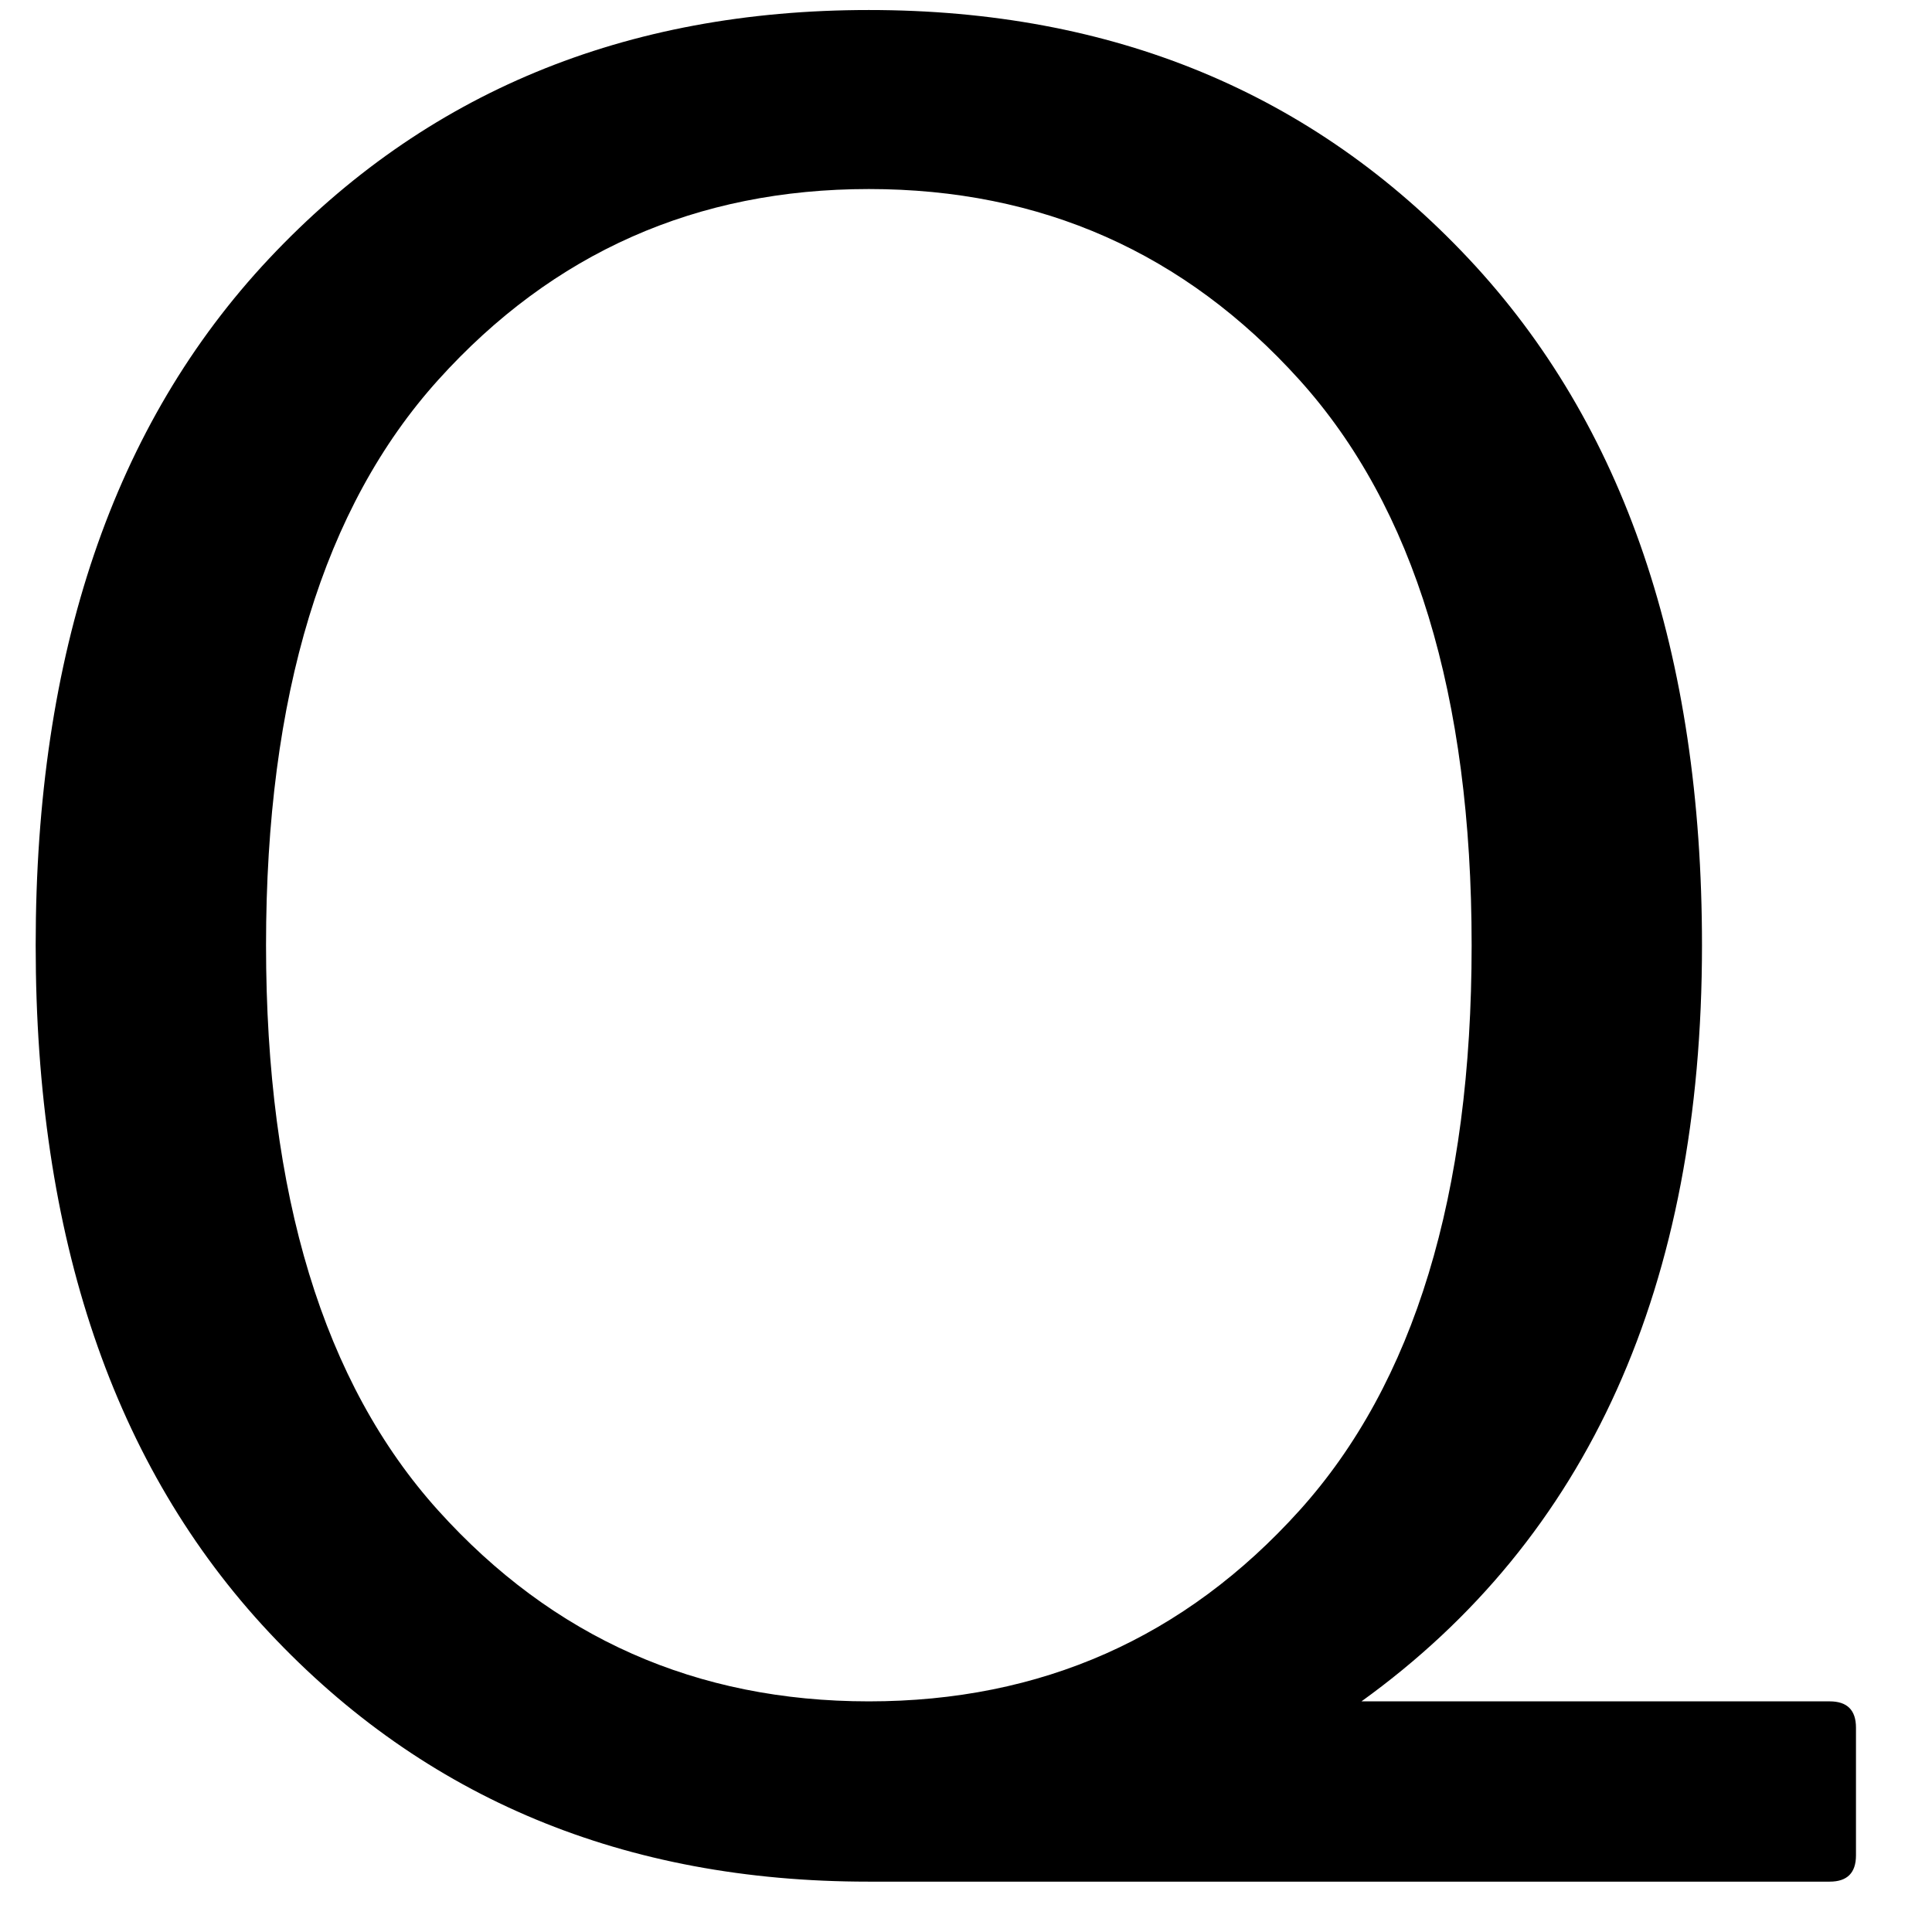
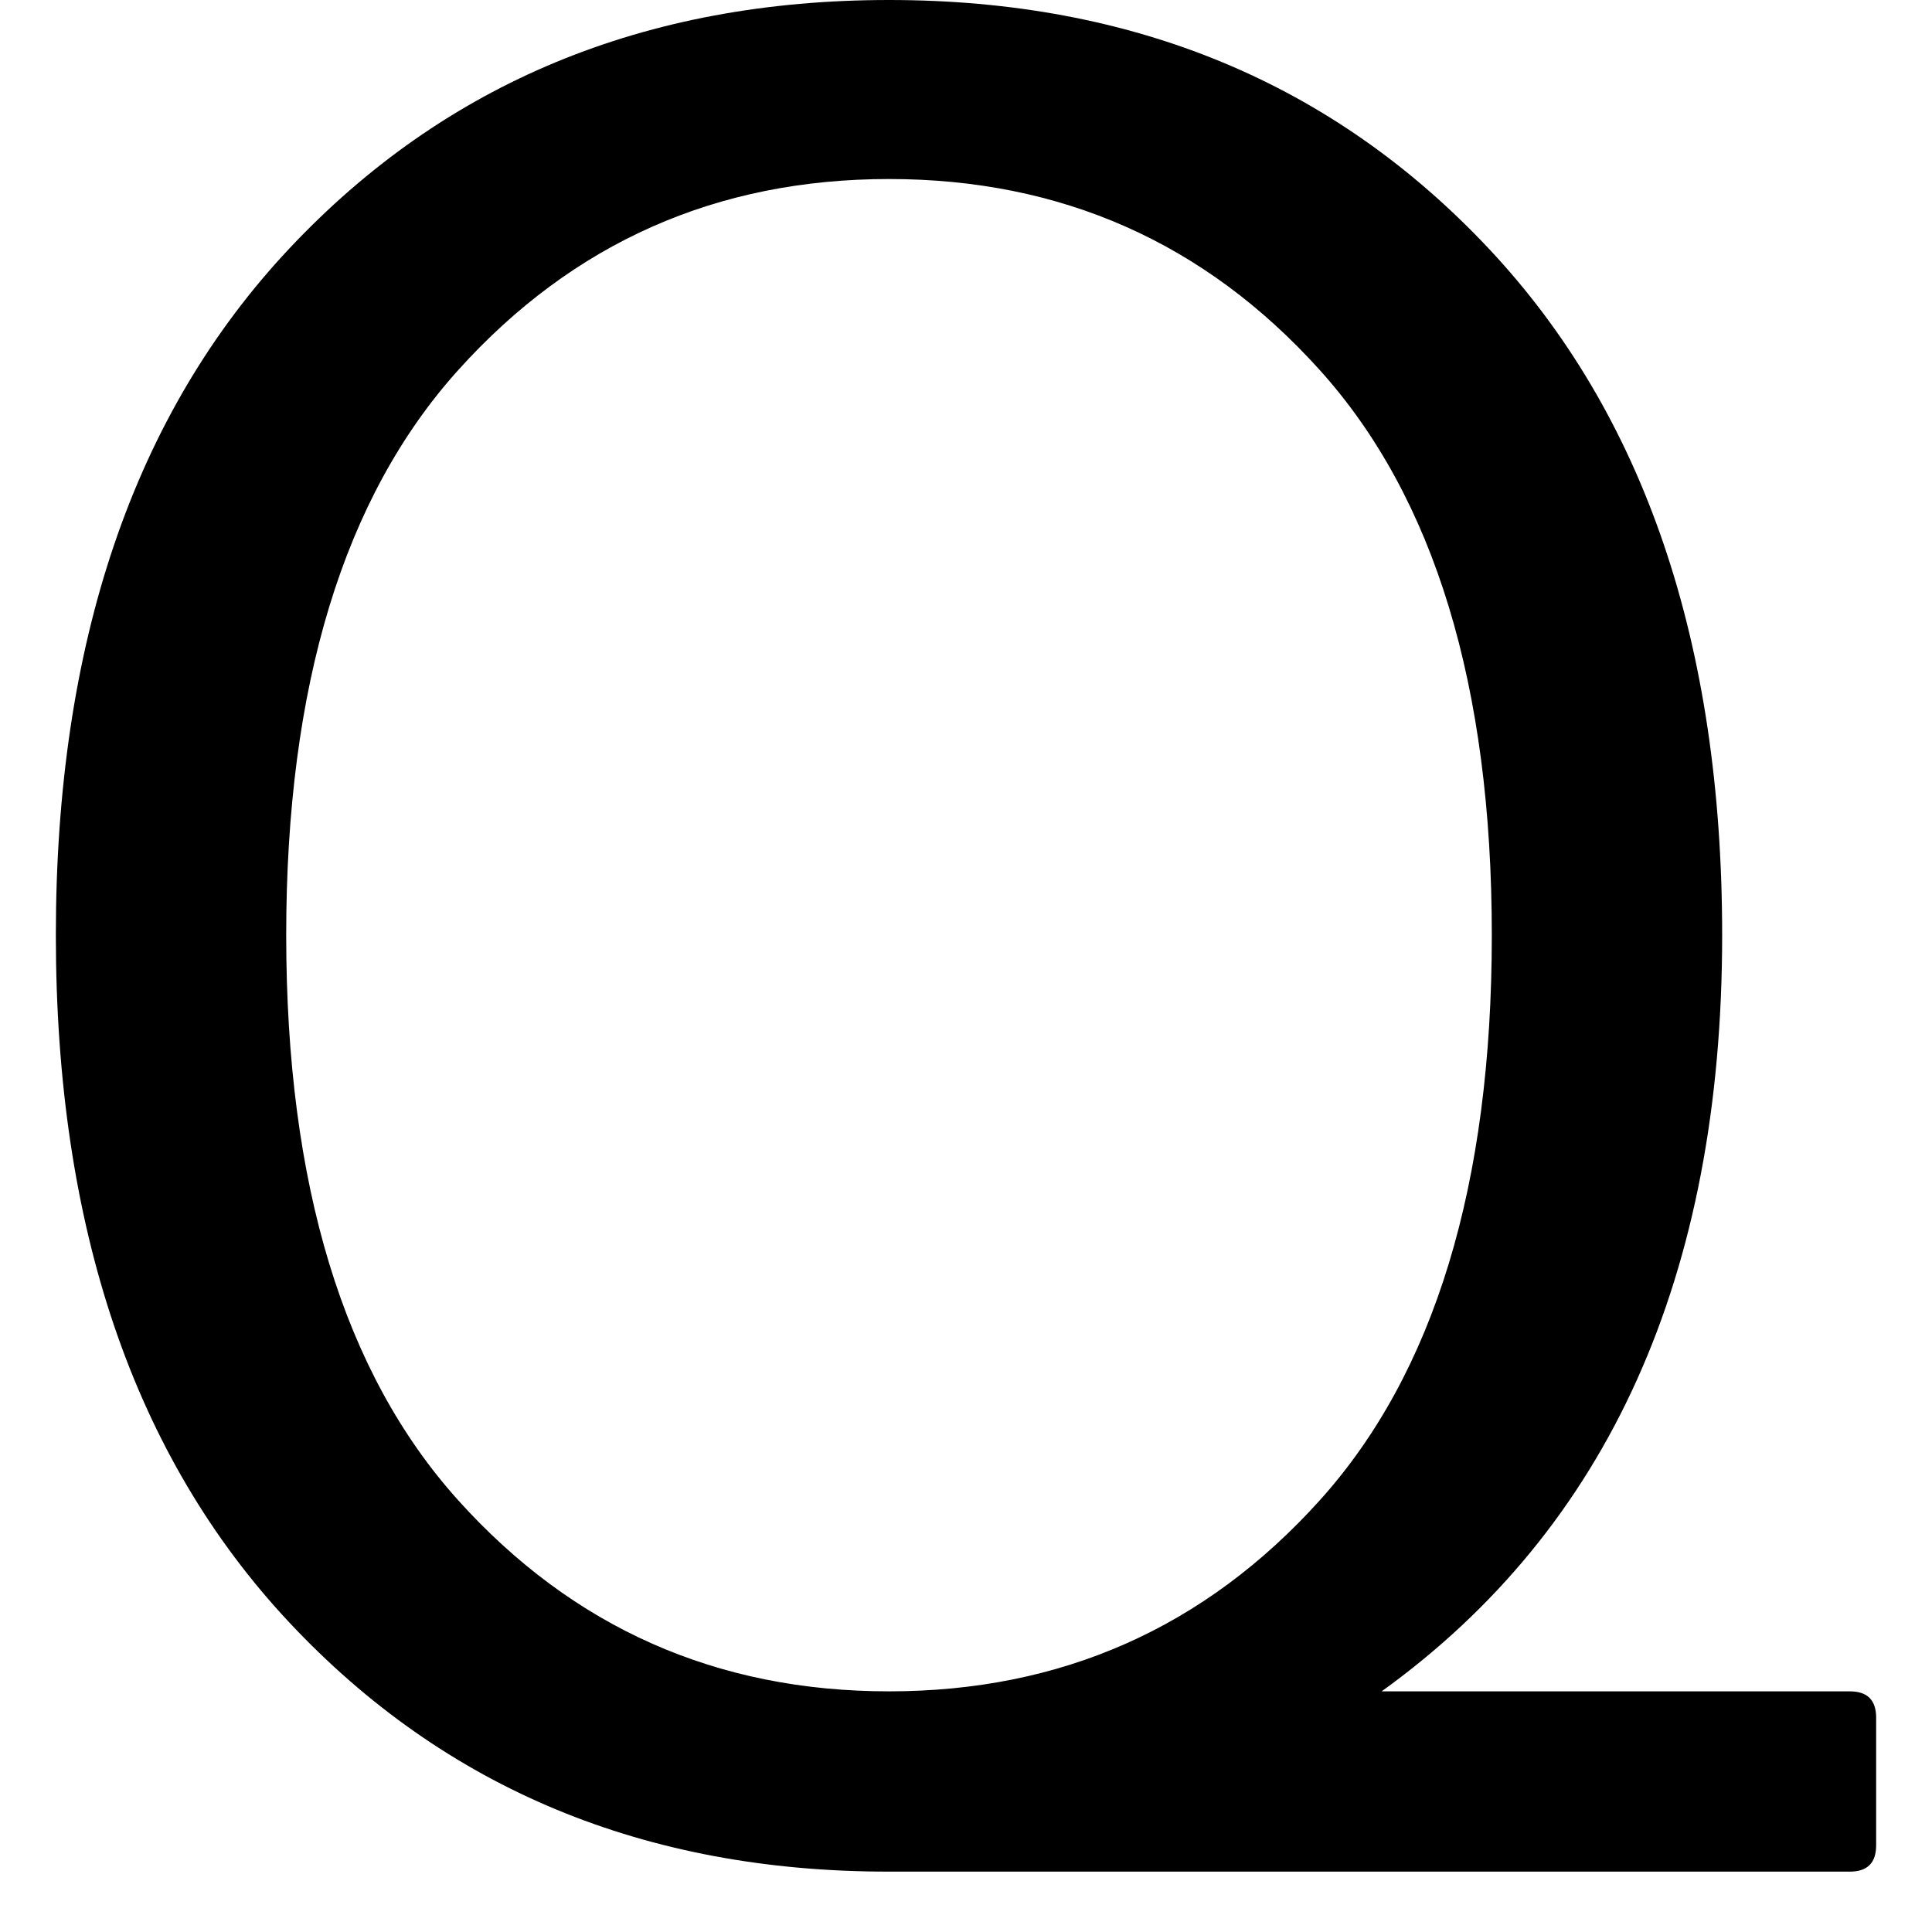
<svg xmlns="http://www.w3.org/2000/svg" height="512" width="512">
  <style>
path { fill: black; fill-rule: nonzero; }
</style>
-   <g transform="scale(0.3317726) translate(-94.5, 1472) scale(1, -1)">
+   <g transform="translate(8) scale(0.3317726) translate(-102.5, 1464) scale(1, -1)">
    <path d="M1454,717 q0,-408,-272,-604 l374,0 q21,0,21,-21 l0,-102 q0,-21,-21,-21 l-768,0 q-292,0,-478.5,199 q-186.5,199,-186.5,549 q0,350,186.5,548.5 q186.5,198.5,479,198.5 q292.5,0,479,-198.5 q186.5,-198.5,186.5,-548.5 z M1132.5,1168.5 q-137.5,152.5,-344,152.5 q-206.5,0,-344,-152.5 q-137.5,-152.5,-137.5,-451.5 q0,-299,137.5,-451.5 q137.5,-152.5,344,-152.5 q206.5,0,344,152.5 q137.5,152.5,137.5,451.5 q0,299,-137.5,451.5 z" />
  </g>
</svg>
